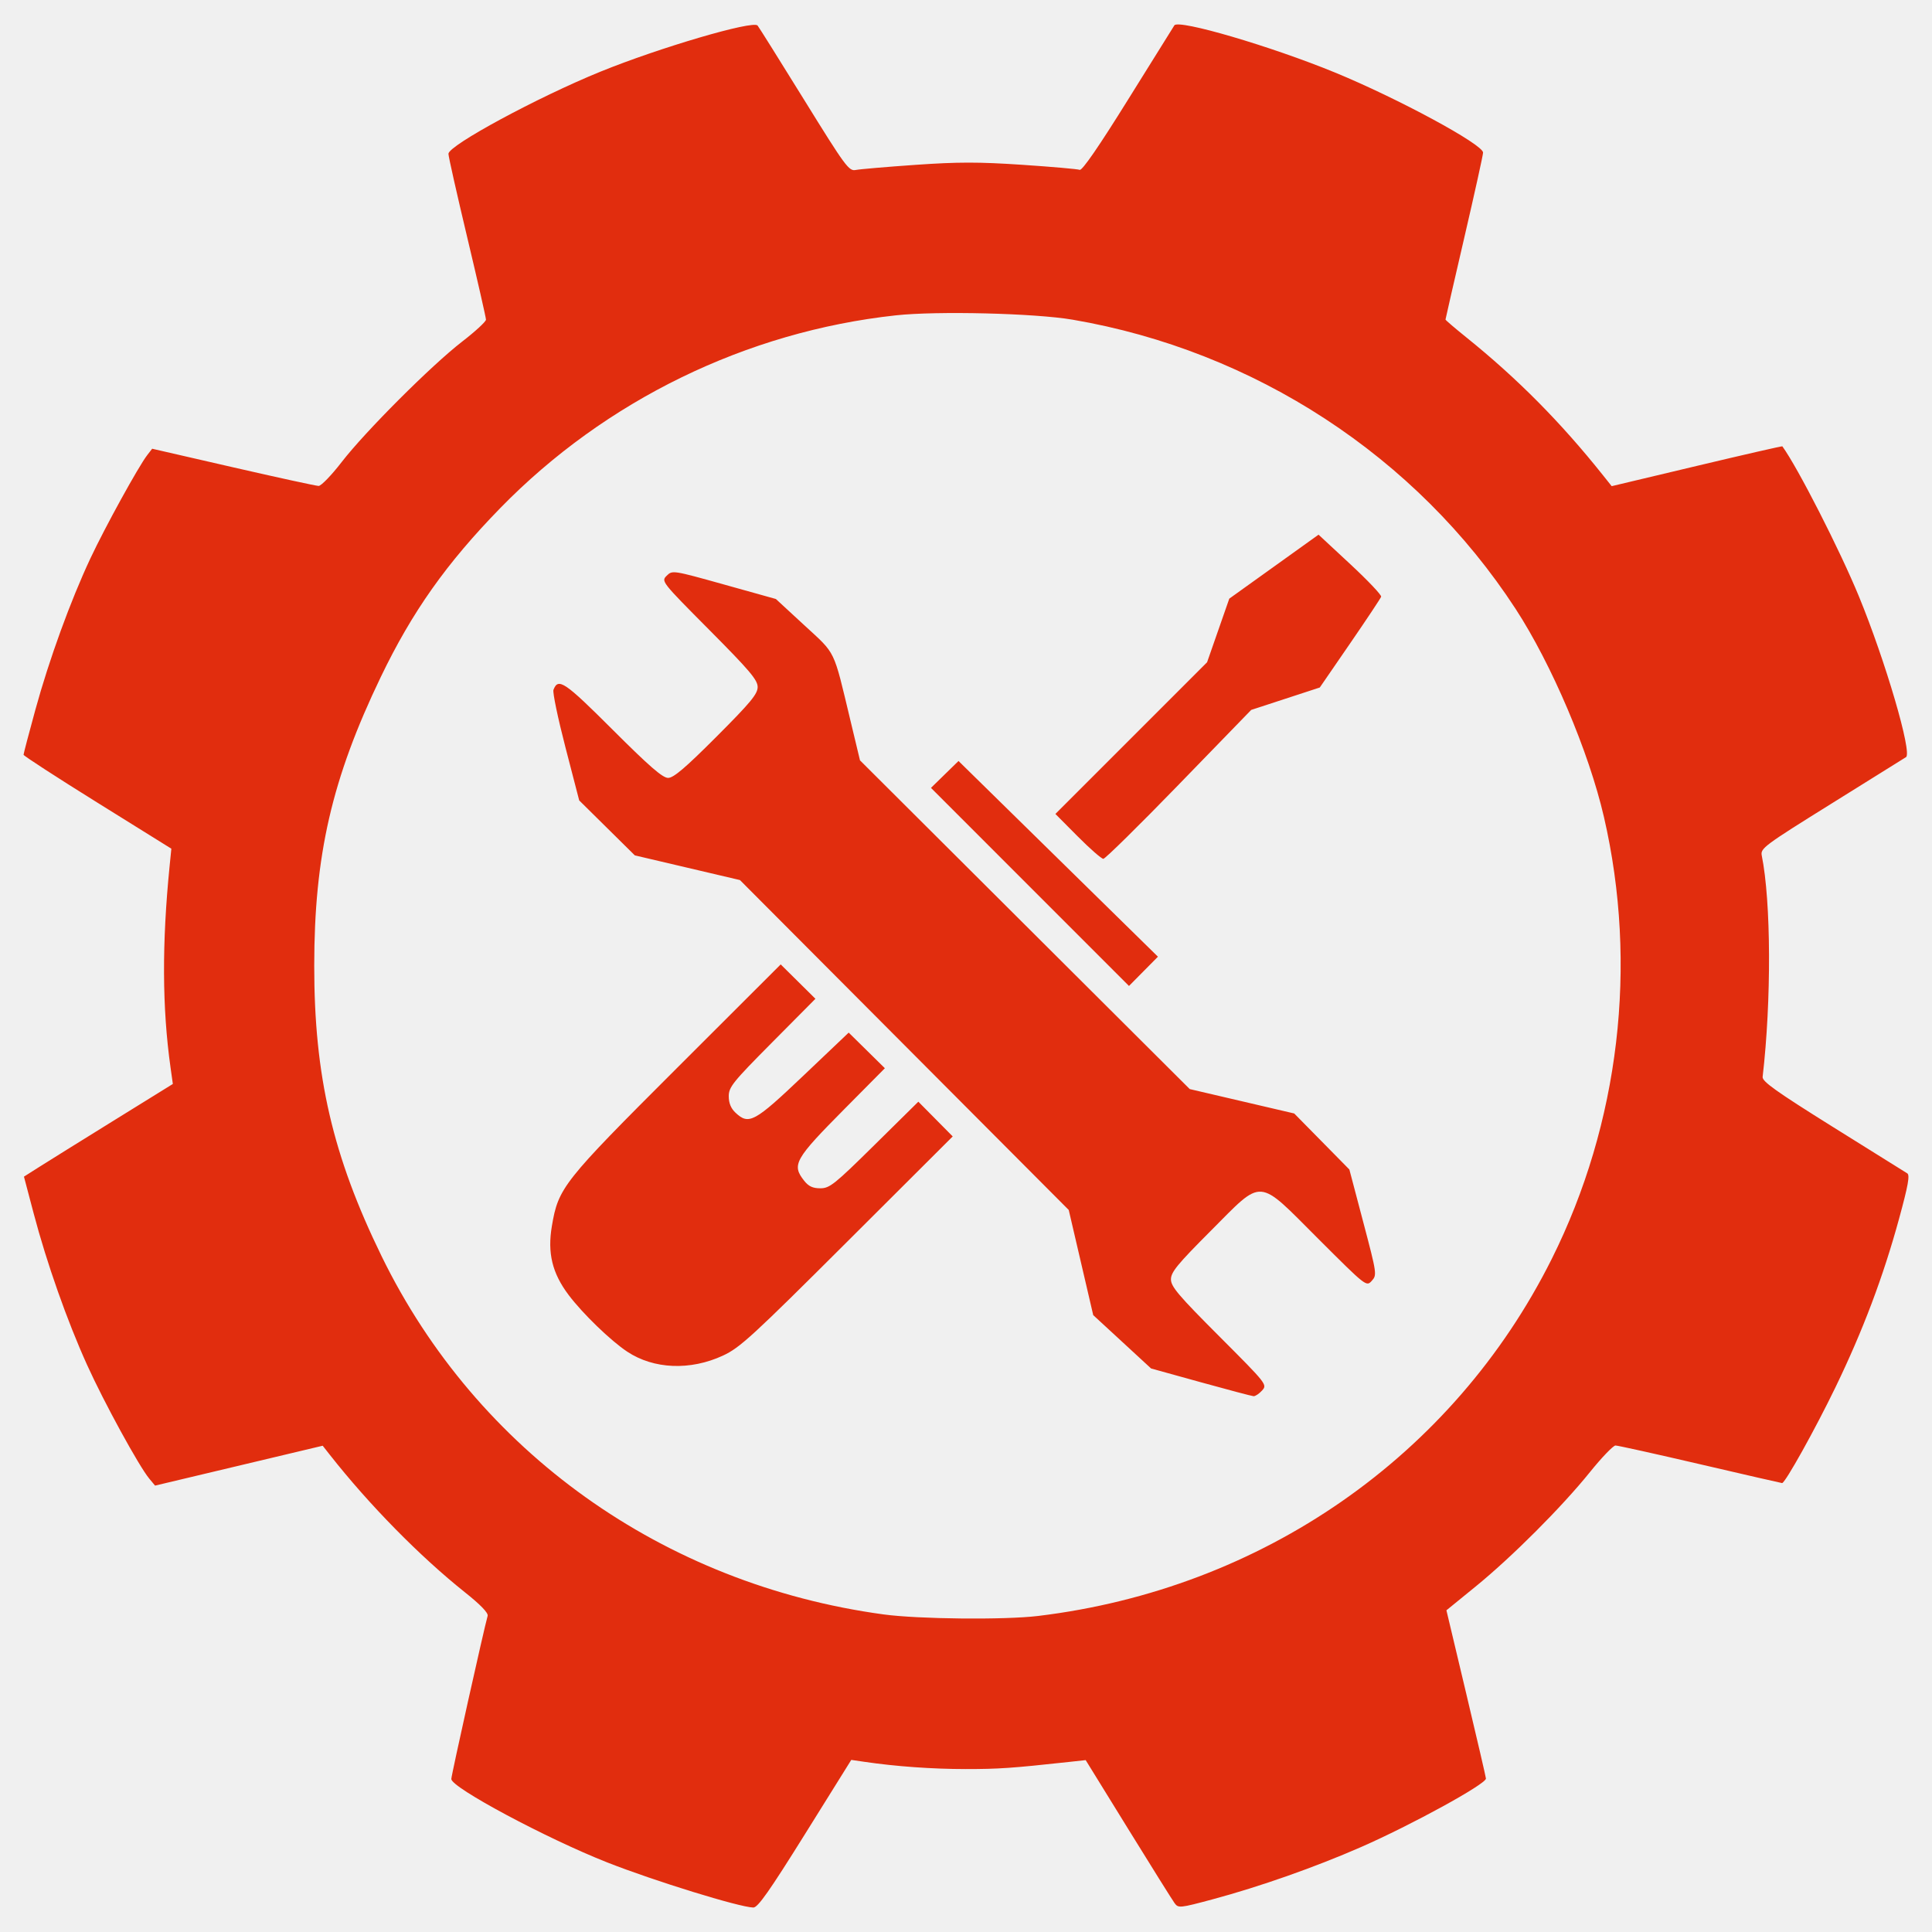
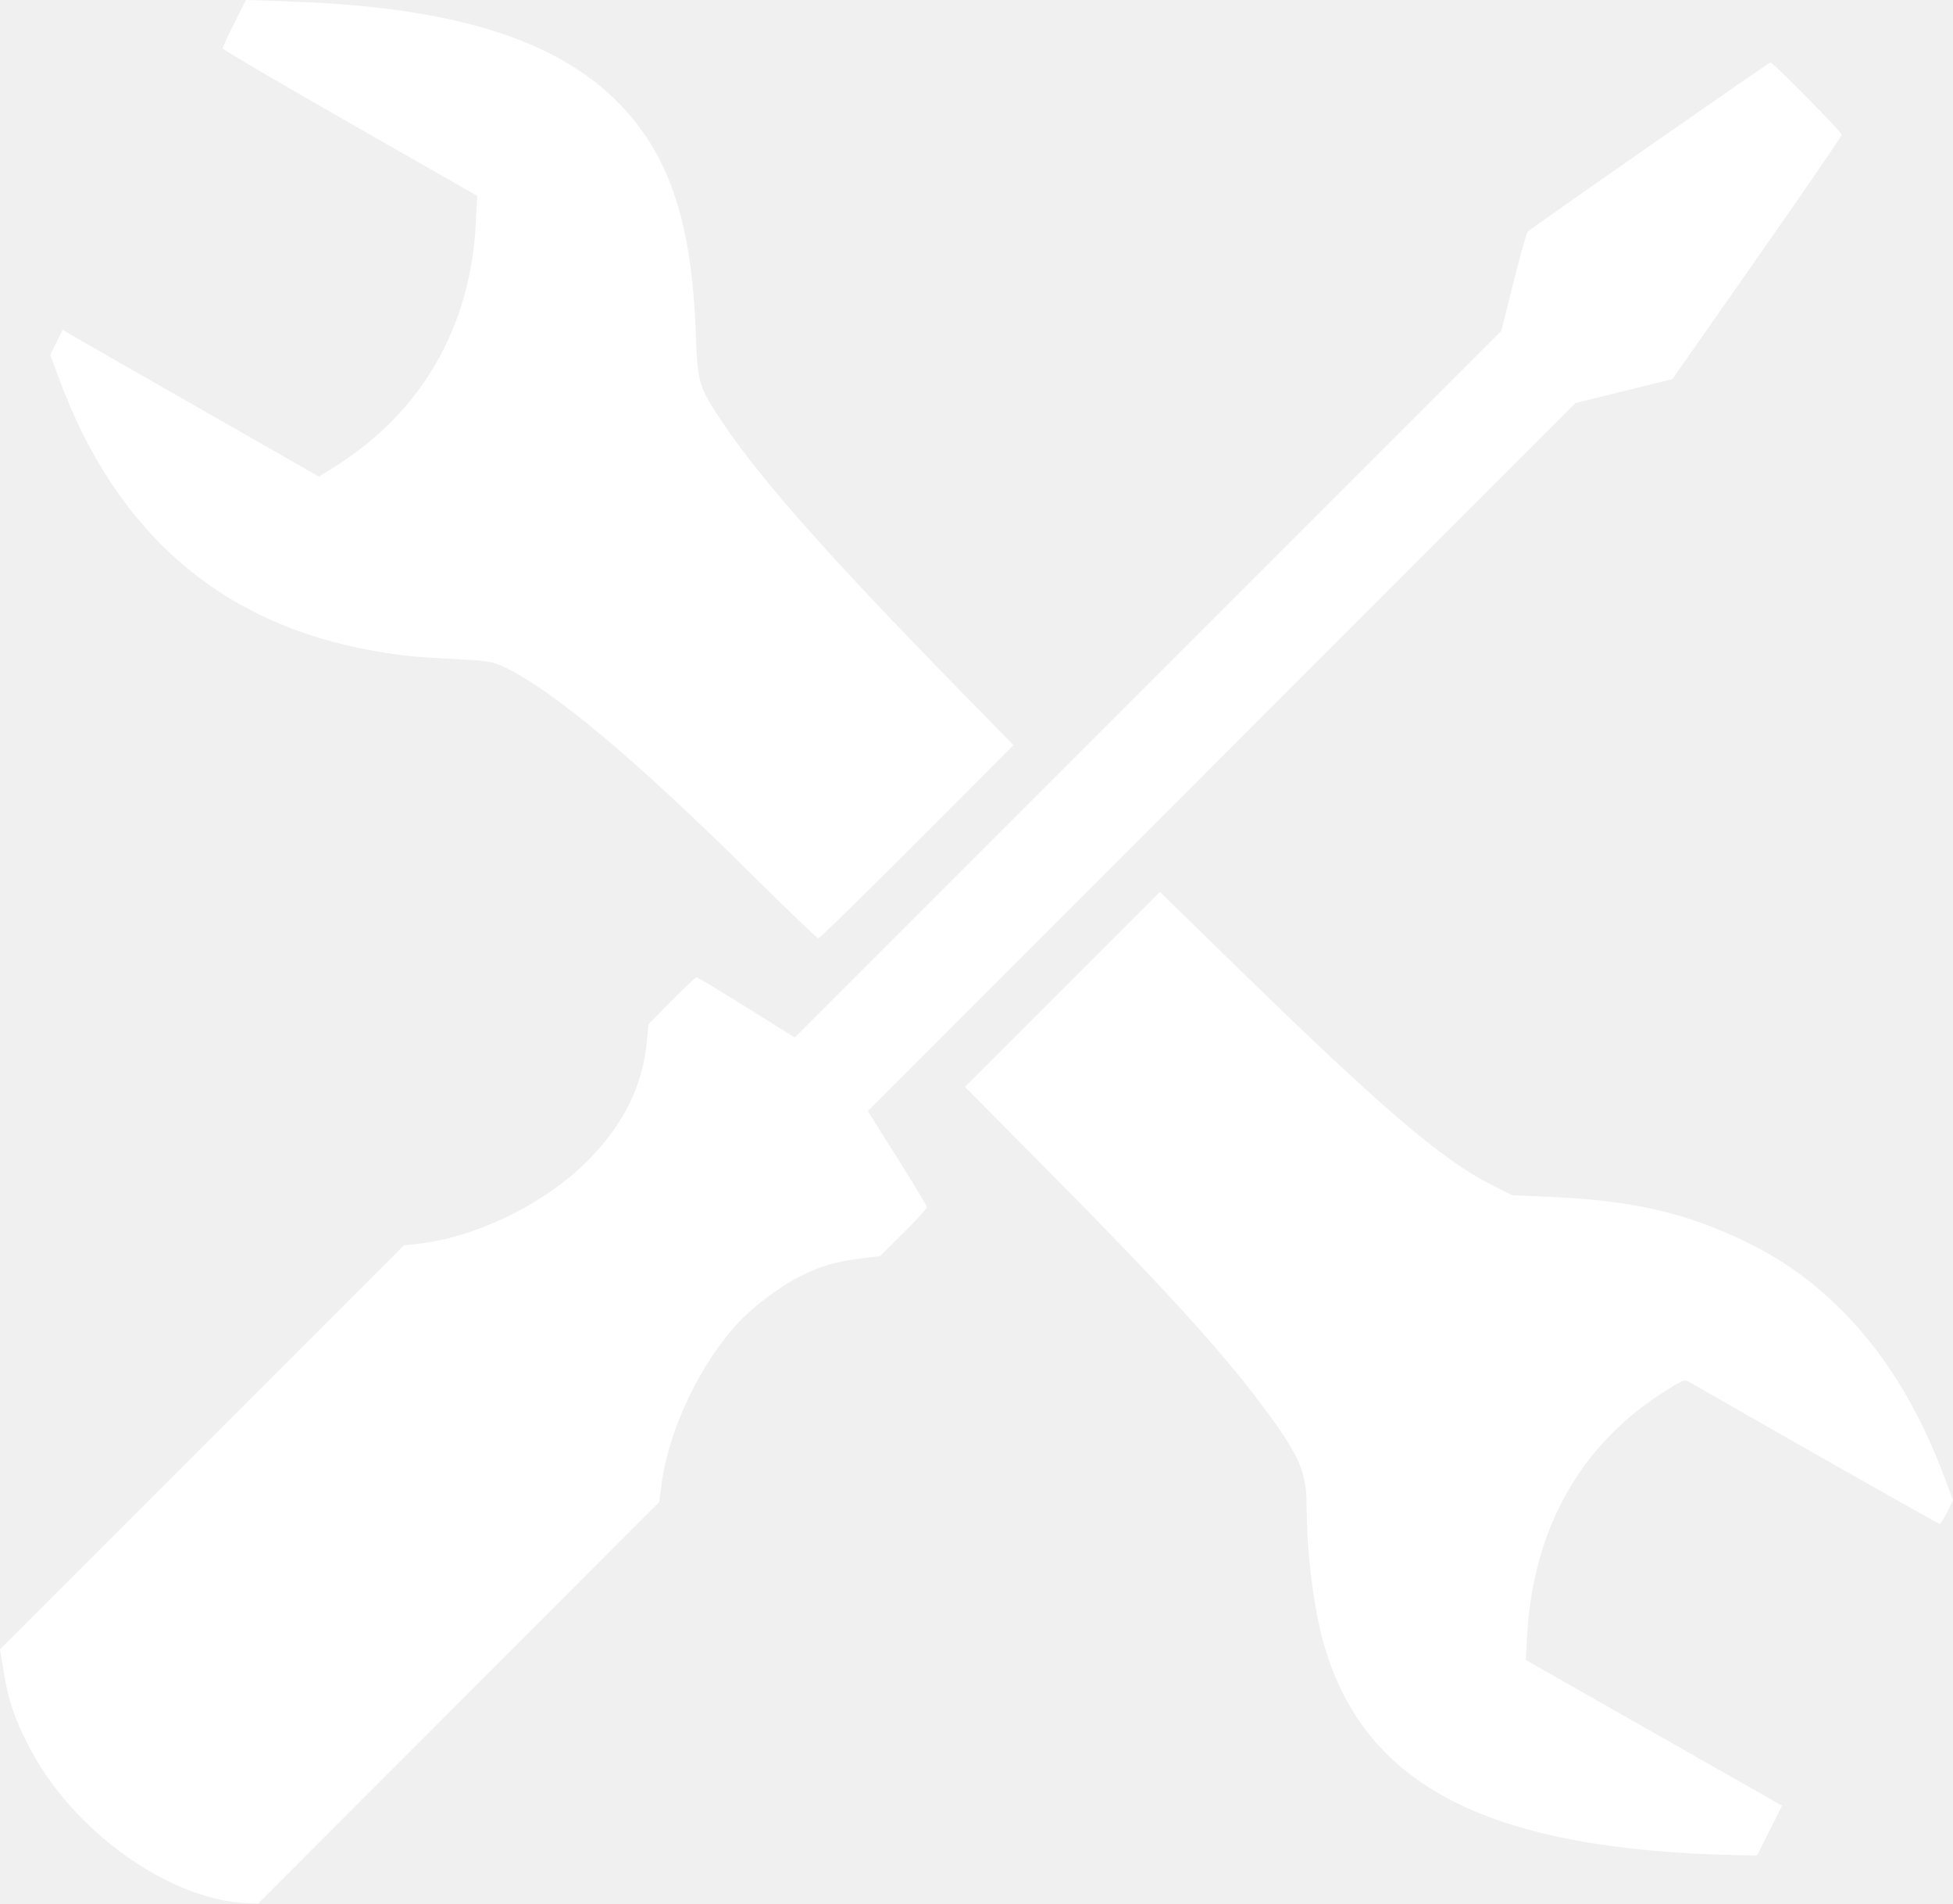
- <svg xmlns="http://www.w3.org/2000/svg" version="1.1" id="svg27183" height="410" width="410">
-   <defs id="defs27185" />
-   <g transform="translate(0,-642.3622)" id="layer1">
-     <path id="path3919" d="m 170.873,1031.521 9.78,-15.681 2.793,0.409 c 6.71,0.984 14.376,1.532 21.5,1.537 6.946,0 9.726,-0.186 21.773,-1.499 l 3.68,-0.401 9.018,14.61 c 4.96,8.036 9.392,15.12 9.848,15.743 0.8,1.091 1.1,1.06 8.147,-0.833 9.955,-2.675 21.658,-6.796 31.384,-11.053 10.684,-4.676 26.554,-13.377 26.545,-14.554 0,-0.249 -1.89,-8.384 -4.196,-18.079 l -4.192,-17.627 6.189,-5.041 c 7.719,-6.288 18.256,-16.832 24.25,-24.266 2.512,-3.116 4.961,-5.666 5.441,-5.666 0.48,0 8.576,1.794 17.991,3.987 9.415,2.193 17.229,3.987 17.364,3.987 0.656,0 7.029,-11.441 11.345,-20.367 5.822,-12.042 10.109,-23.404 13.476,-35.725 1.932,-7.068 2.33,-9.28 1.734,-9.641 -0.425,-0.258 -7.535,-4.695 -15.8,-9.86 -11.99,-7.494 -14.998,-9.636 -14.886,-10.599 1.88,-16.199 1.798,-37.2 -0.184,-46.977 -0.309,-1.526 0.458,-2.098 14.819,-11.04 8.33,-5.187 15.437,-9.618 15.794,-9.848 1.357,-0.875 -4.374,-20.435 -9.99,-34.097 -4.045,-9.84 -12.989,-27.371 -16.257,-31.863 -0.055,-0.076 -8.226,1.795 -18.158,4.159 l -18.057,4.297 -1.84,-2.309 c -8.956,-11.239 -18.167,-20.534 -28.98,-29.245 -2.446,-1.97 -4.447,-3.682 -4.447,-3.804 0,-0.122 1.794,-7.943 3.987,-17.38 2.193,-9.437 3.987,-17.561 3.987,-18.053 0,-1.727 -18.082,-11.504 -31.407,-16.981 -13.568,-5.577 -33.221,-11.348 -34.108,-10.015 -0.23,0.346 -4.663,7.455 -9.851,15.797 -6.132,9.861 -9.712,15.061 -10.232,14.862 -0.44,-0.169 -5.944,-0.651 -12.233,-1.072 -9.181,-0.615 -13.63,-0.613 -22.581,0.011 -6.131,0.427 -11.849,0.917 -12.706,1.088 -1.459,0.291 -2.16,-0.661 -10.983,-14.92 -5.184,-8.377 -9.621,-15.457 -9.861,-15.733 -0.983,-1.131 -20.802,4.688 -33.332,9.786 -13.335,5.426 -32.257,15.65 -32.271,17.437 -0.01,0.529 1.786,8.493 3.979,17.699 2.193,9.206 3.987,17.077 3.987,17.493 0,0.416 -2.277,2.514 -5.06,4.663 -6.509,5.027 -20.55,19.068 -25.577,25.577 -2.149,2.783 -4.346,5.056 -4.882,5.05 -0.536,-0.006 -8.702,-1.784 -18.147,-3.952 l -17.173,-3.942 -1.042,1.345 c -1.851,2.39 -8.941,15.271 -12.051,21.892 -4.234,9.016 -8.77,21.493 -11.704,32.192 -1.373,5.008 -2.497,9.289 -2.497,9.514 0,0.225 7.057,4.802 15.682,10.171 l 15.682,9.762 -0.368,3.68 c -1.643,16.424 -1.581,30.111 0.194,42.751 l 0.491,3.498 -12.62,7.817 c -6.941,4.299 -14.05,8.725 -15.798,9.834 l -3.178,2.017 2.066,7.828 c 2.782,10.541 7.088,22.751 11.33,32.126 3.587,7.929 11.007,21.498 13.2,24.138 l 1.227,1.477 17.787,-4.232 17.787,-4.232 1.533,1.95 c 8.328,10.588 19.1,21.55 28.675,29.177 3.303,2.632 4.969,4.362 4.796,4.981 -0.828,2.954 -7.711,33.853 -7.711,34.617 0,1.818 20.233,12.64 33.12,17.715 9.996,3.936 27.987,9.49 30.973,9.562 0.951,0.023 3.428,-3.499 11.007,-15.651 z m 16.613,-46.558 c -46.751,-6.362 -86.28,-34.575 -106.503,-76.015 -10.372,-21.253 -14.31,-38.23 -14.299,-61.64 0.011,-23.477 3.747,-39.693 14.111,-61.253 6.667,-13.868 13.94,-24.152 25.36,-35.86 22.308,-22.869 52.258,-37.466 83.943,-40.911 8.798,-0.957 29.532,-0.448 37.532,0.921 38.597,6.605 72.914,29.006 93.995,61.357 7.678,11.783 15.552,30.325 18.751,44.16 7.266,31.423 3.294,65.059 -11.078,93.816 -20.91,41.837 -61.455,70.015 -109.002,75.756 -7.138,0.862 -25.399,0.678 -32.809,-0.331 z m 80.351,-47.522 c 1.122,-1.24 1.021,-1.367 -9.105,-11.507 -8.654,-8.665 -10.239,-10.536 -10.239,-12.078 0,-1.527 1.378,-3.207 8.425,-10.267 11.307,-11.329 9.711,-11.448 22.882,1.706 10.127,10.114 10.164,10.143 11.308,8.879 1.126,-1.245 1.093,-1.473 -1.802,-12.447 l -2.949,-11.179 -5.853,-5.945 -5.853,-5.945 -11.086,-2.589 -11.086,-2.589 -34.988,-34.88 -34.988,-34.88 -2.017,-8.412 c -3.699,-15.429 -3.003,-13.99 -9.784,-20.247 l -6.051,-5.583 -10.979,-3.067 c -10.882,-3.04 -10.99,-3.057 -12.186,-1.874 -1.198,1.184 -1.132,1.268 9.046,11.511 8.567,8.621 10.253,10.612 10.253,12.109 0,1.486 -1.488,3.282 -8.732,10.539 -6.586,6.598 -9.109,8.748 -10.267,8.748 -1.166,0 -3.987,-2.449 -11.756,-10.208 -10.232,-10.219 -11.565,-11.117 -12.577,-8.479 -0.204,0.532 0.942,6.03 2.546,12.217 l 2.917,11.25 5.901,5.831 5.901,5.831 11.154,2.619 11.154,2.619 34.888,35.007 34.889,35.007 2.598,11.157 2.598,11.157 6.141,5.661 6.14,5.661 10.539,2.92 c 5.797,1.606 10.841,2.939 11.211,2.962 0.369,0.023 1.182,-0.522 1.806,-1.212 z m -114.411,-7.402 c 3.59,-1.661 6.216,-4.069 26.371,-24.177 l 22.384,-22.332 -3.648,-3.686 -3.648,-3.686 -9.31,9.189 c -8.476,8.366 -9.505,9.189 -11.485,9.189 -1.619,0 -2.5,-0.413 -3.446,-1.616 -2.667,-3.39 -2.018,-4.541 8.613,-15.263 l 8.526,-8.599 -3.838,-3.78 -3.838,-3.78 -9.637,9.159 c -10.391,9.876 -11.546,10.504 -14.397,7.826 -0.96,-0.902 -1.42,-2.029 -1.42,-3.482 0,-1.948 0.857,-3.012 9.197,-11.415 l 9.197,-9.267 -3.685,-3.647 -3.685,-3.647 -22.096,22.069 c -24.136,24.106 -25.093,25.317 -26.468,33.478 -0.961,5.708 0.077,9.974 3.55,14.594 2.966,3.946 8.952,9.735 12.459,12.05 5.637,3.721 13.365,4.034 20.304,0.824 z m 71.146,-105.417 -21.16,-20.766 -2.923,2.853 -2.923,2.853 21.011,21.018 21.011,21.018 3.072,-3.105 3.072,-3.105 z m 25.617,-15.806 15.337,-15.799 7.277,-2.378 7.277,-2.378 6.406,-9.319 c 3.523,-5.126 6.5,-9.602 6.615,-9.947 0.115,-0.345 -2.827,-3.449 -6.538,-6.898 l -6.747,-6.27 -9.471,6.788 -9.471,6.788 -2.357,6.752 -2.357,6.752 -16.095,16.094 -16.095,16.094 4.734,4.762 c 2.604,2.619 5.053,4.762 5.442,4.762 0.389,0 7.609,-7.11 16.044,-15.799 z" style="fill:#e12d0e;fill-opacity:1" />
+ <svg xmlns="http://www.w3.org/2000/svg" width="225.959mm" height="220.214mm" viewBox="0 0 225.959 220.214" version="1.1" id="svg20843" xml:space="preserve">
+   <defs id="defs20840" />
+   <g id="layer1" transform="translate(19.82002,-139.5794)">
+     <path style="fill:#ffffff;stroke-width:0.265" d="m 33.244,336.576 23.202,-23.217 0.291,-2.175 c 0.843,-6.311 4.514,-13.97 8.96,-18.695 1.672,-1.777 4.8,-4.127 6.891,-5.179 2.521,-1.267 4.247,-1.784 7.144,-2.14 l 2.276,-0.279 2.712,-2.695 c 1.492,-1.482 2.708,-2.817 2.704,-2.965 -0.005,-0.148 -1.547,-2.71 -3.428,-5.693 l -3.42,-5.424 40.94,-40.952 40.94,-40.952 5.614,-1.389 5.614,-1.389 9.791,-13.988 c 5.385,-7.694 9.791,-14.118 9.791,-14.277 0,-0.311 -7.941,-8.365 -8.248,-8.365 -0.173,0 -27.603,19.116 -28.089,19.575 -0.122,0.115 -0.858,2.744 -1.635,5.842 l -1.413,5.633 -40.875,40.875 -40.875,40.875 -5.58,-3.484 c -3.069,-1.916 -5.671,-3.484 -5.782,-3.484 -0.111,0 -1.407,1.22 -2.88,2.712 l -2.679,2.712 -0.176,1.914 c -0.48,5.206 -2.736,9.763 -6.891,13.918 -4.983,4.983 -12.827,8.814 -19.611,9.579 l -1.618,0.182 -23.366,23.367 -23.366,23.367 0.431,2.624 c 0.536,3.263 1.223,5.306 2.867,8.525 5.037,9.86 16.367,17.957 25.505,18.225 l 1.059,0.031 z m 151.672,14.779 1.446,-2.882 -14.825,-8.429 -14.825,-8.429 0.153,-2.778 c 0.687,-12.492 6.237,-22.267 16.149,-28.445 1.97,-1.228 2.068,-1.259 2.746,-0.866 7.082,4.105 28.667,16.346 28.824,16.346 0.117,0 0.515,-0.617 0.884,-1.371 l 0.671,-1.371 -0.889,-2.391 c -3.167,-8.519 -7.352,-15.189 -12.753,-20.324 -3.315,-3.152 -6.532,-5.365 -10.678,-7.344 -6.755,-3.224 -12.857,-4.609 -22.113,-5.019 l -4.587,-0.203 -2.436,-1.234 c -5.696,-2.884 -12.735,-8.909 -29.355,-25.127 l -8.951,-8.734 -11.28,11.28 -11.28,11.28 9.522,9.601 c 13.119,13.227 20.031,20.796 24.763,27.112 4.356,5.815 5.232,7.751 5.247,11.593 0.022,5.699 0.819,12.07 2.033,16.272 4.747,16.423 19.232,23.751 48.039,24.302 l 2.048,0.039 z m -98.629,-114.394 11.156,-11.179 -5.829,-5.953 c -15.368,-15.695 -23.296,-24.625 -27.777,-31.29 -2.839,-4.222 -2.942,-4.566 -3.162,-10.515 -0.46,-12.449 -2.907,-20.037 -8.363,-25.941 -7.2,-7.79 -19.3,-11.666 -38.47,-12.325 l -5.211,-0.179 -1.346,2.681 c -0.74,1.475 -1.346,2.786 -1.346,2.915 0,0.128 6.625,4.018 14.721,8.643 l 14.722,8.41 -0.146,3.069 c -0.577,12.12 -6.294,22.002 -16.38,28.314 l -1.768,1.106 -13.975,-7.979 c -7.686,-4.389 -14.359,-8.212 -14.829,-8.497 l -0.854,-0.517 -0.714,1.456 -0.714,1.456 1.005,2.729 c 6.601,17.915 18.819,28.46 36.527,31.526 3.234,0.56 4.612,0.698 9.393,0.939 3.682,0.186 4.257,0.281 5.623,0.931 5.656,2.69 15.254,10.746 28.772,24.149 4.002,3.968 7.396,7.217 7.542,7.221 0.146,0.004 5.286,-5.024 11.422,-11.172 z" id="path22008" />
  </g>
</svg>
